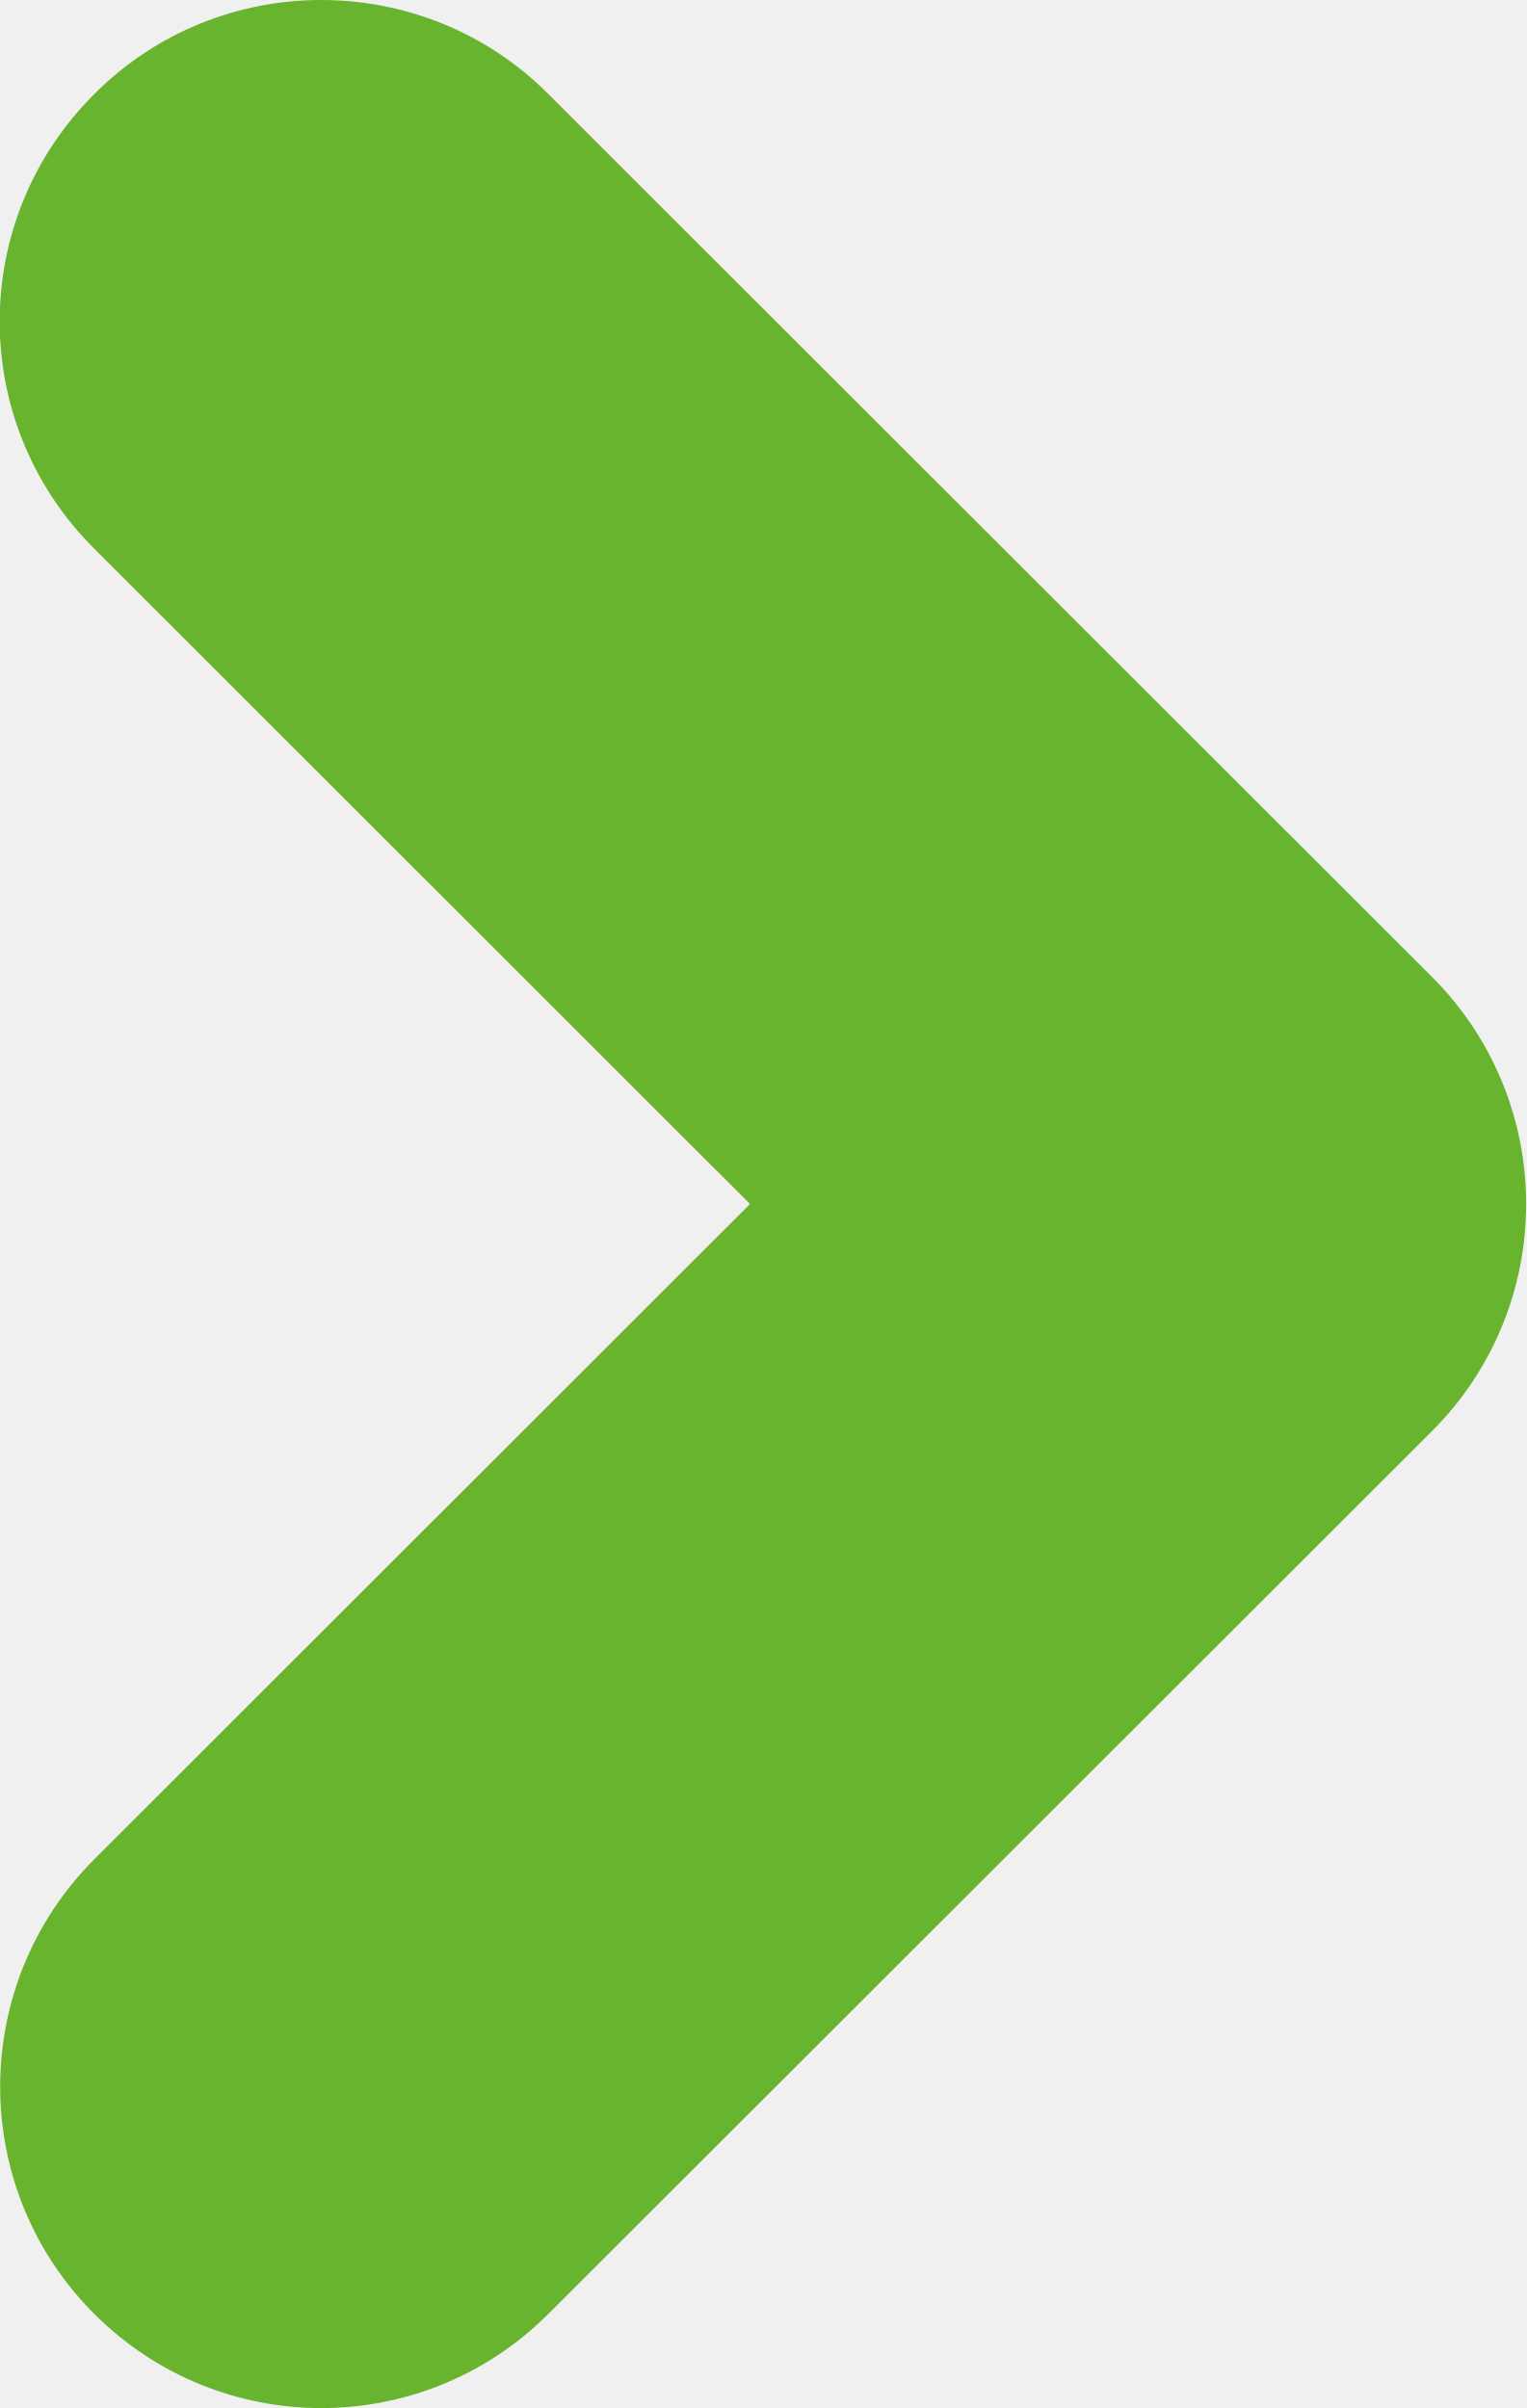
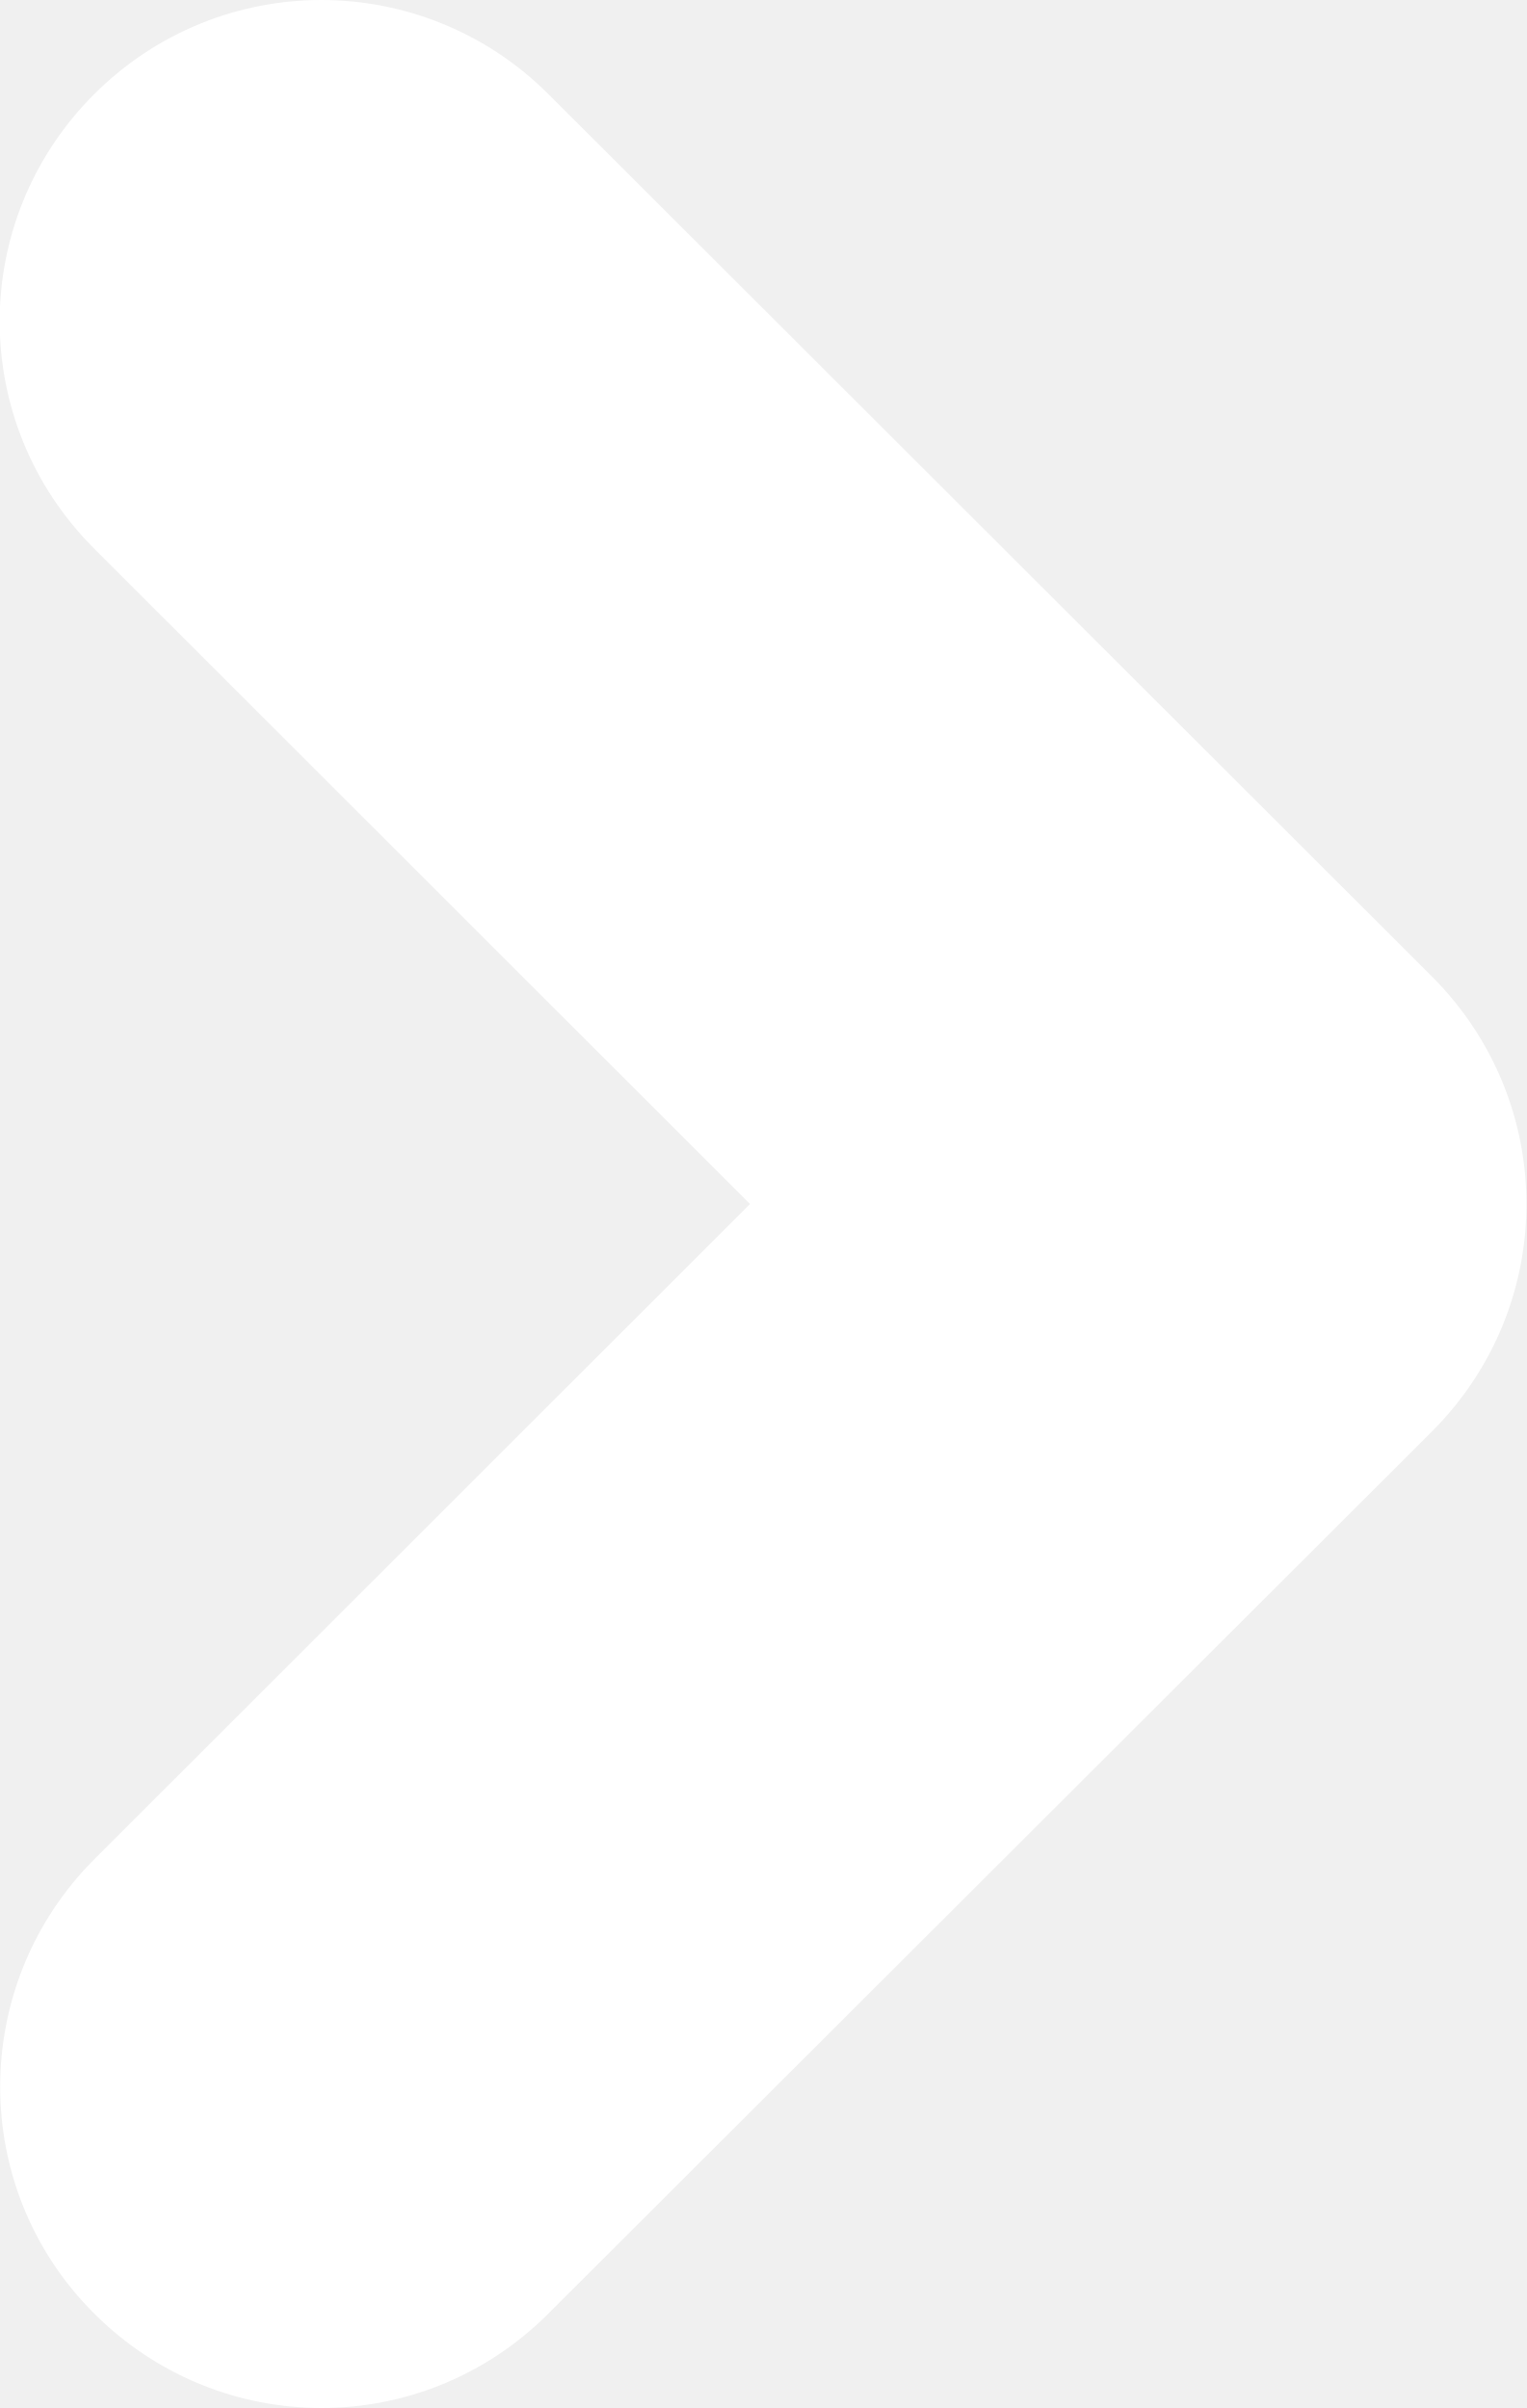
- <svg xmlns="http://www.w3.org/2000/svg" version="1.1" id="Layer_1" x="0px" y="0px" width="4.747px" height="7.492px" viewBox="19.306 10.54 4.747 7.492" enable-background="new 19.306 10.54 4.747 7.492" xml:space="preserve">
-   <path fill="#68B42E" d="M19.599,17.739c0.391,0.391,1.022,0.391,1.413,0l2.748-2.746c0.391-0.391,0.391-1.023,0-1.414l-2.748-2.746  c-0.194-0.195-0.45-0.293-0.707-0.293c-0.256,0-0.512,0.098-0.706,0.293c-0.392,0.391-0.392,1.023,0,1.414l2.04,2.039l-2.04,2.039  C19.209,16.716,19.209,17.349,19.599,17.739z" />
+ <svg xmlns="http://www.w3.org/2000/svg" version="1.1" id="Layer_1" x="0px" y="0px" width="4.747px" height="7.492px" viewBox="0 0 4.747 7.492" enable-background="new 0 0 4.747 7.492" xml:space="preserve">
+   <path fill="#FFFFFF" d="M0.293,7.198c0.392,0.392,1.022,0.392,1.413,0l2.749-2.745c0.391-0.392,0.391-1.022,0-1.414L1.706,0.293  C1.512,0.099,1.256,0,0.999,0C0.743,0,0.487,0.099,0.293,0.293c-0.392,0.392-0.392,1.022,0,1.414l2.04,2.039l-2.04,2.039  C-0.097,6.176-0.097,6.81,0.293,7.198z" />
</svg>
